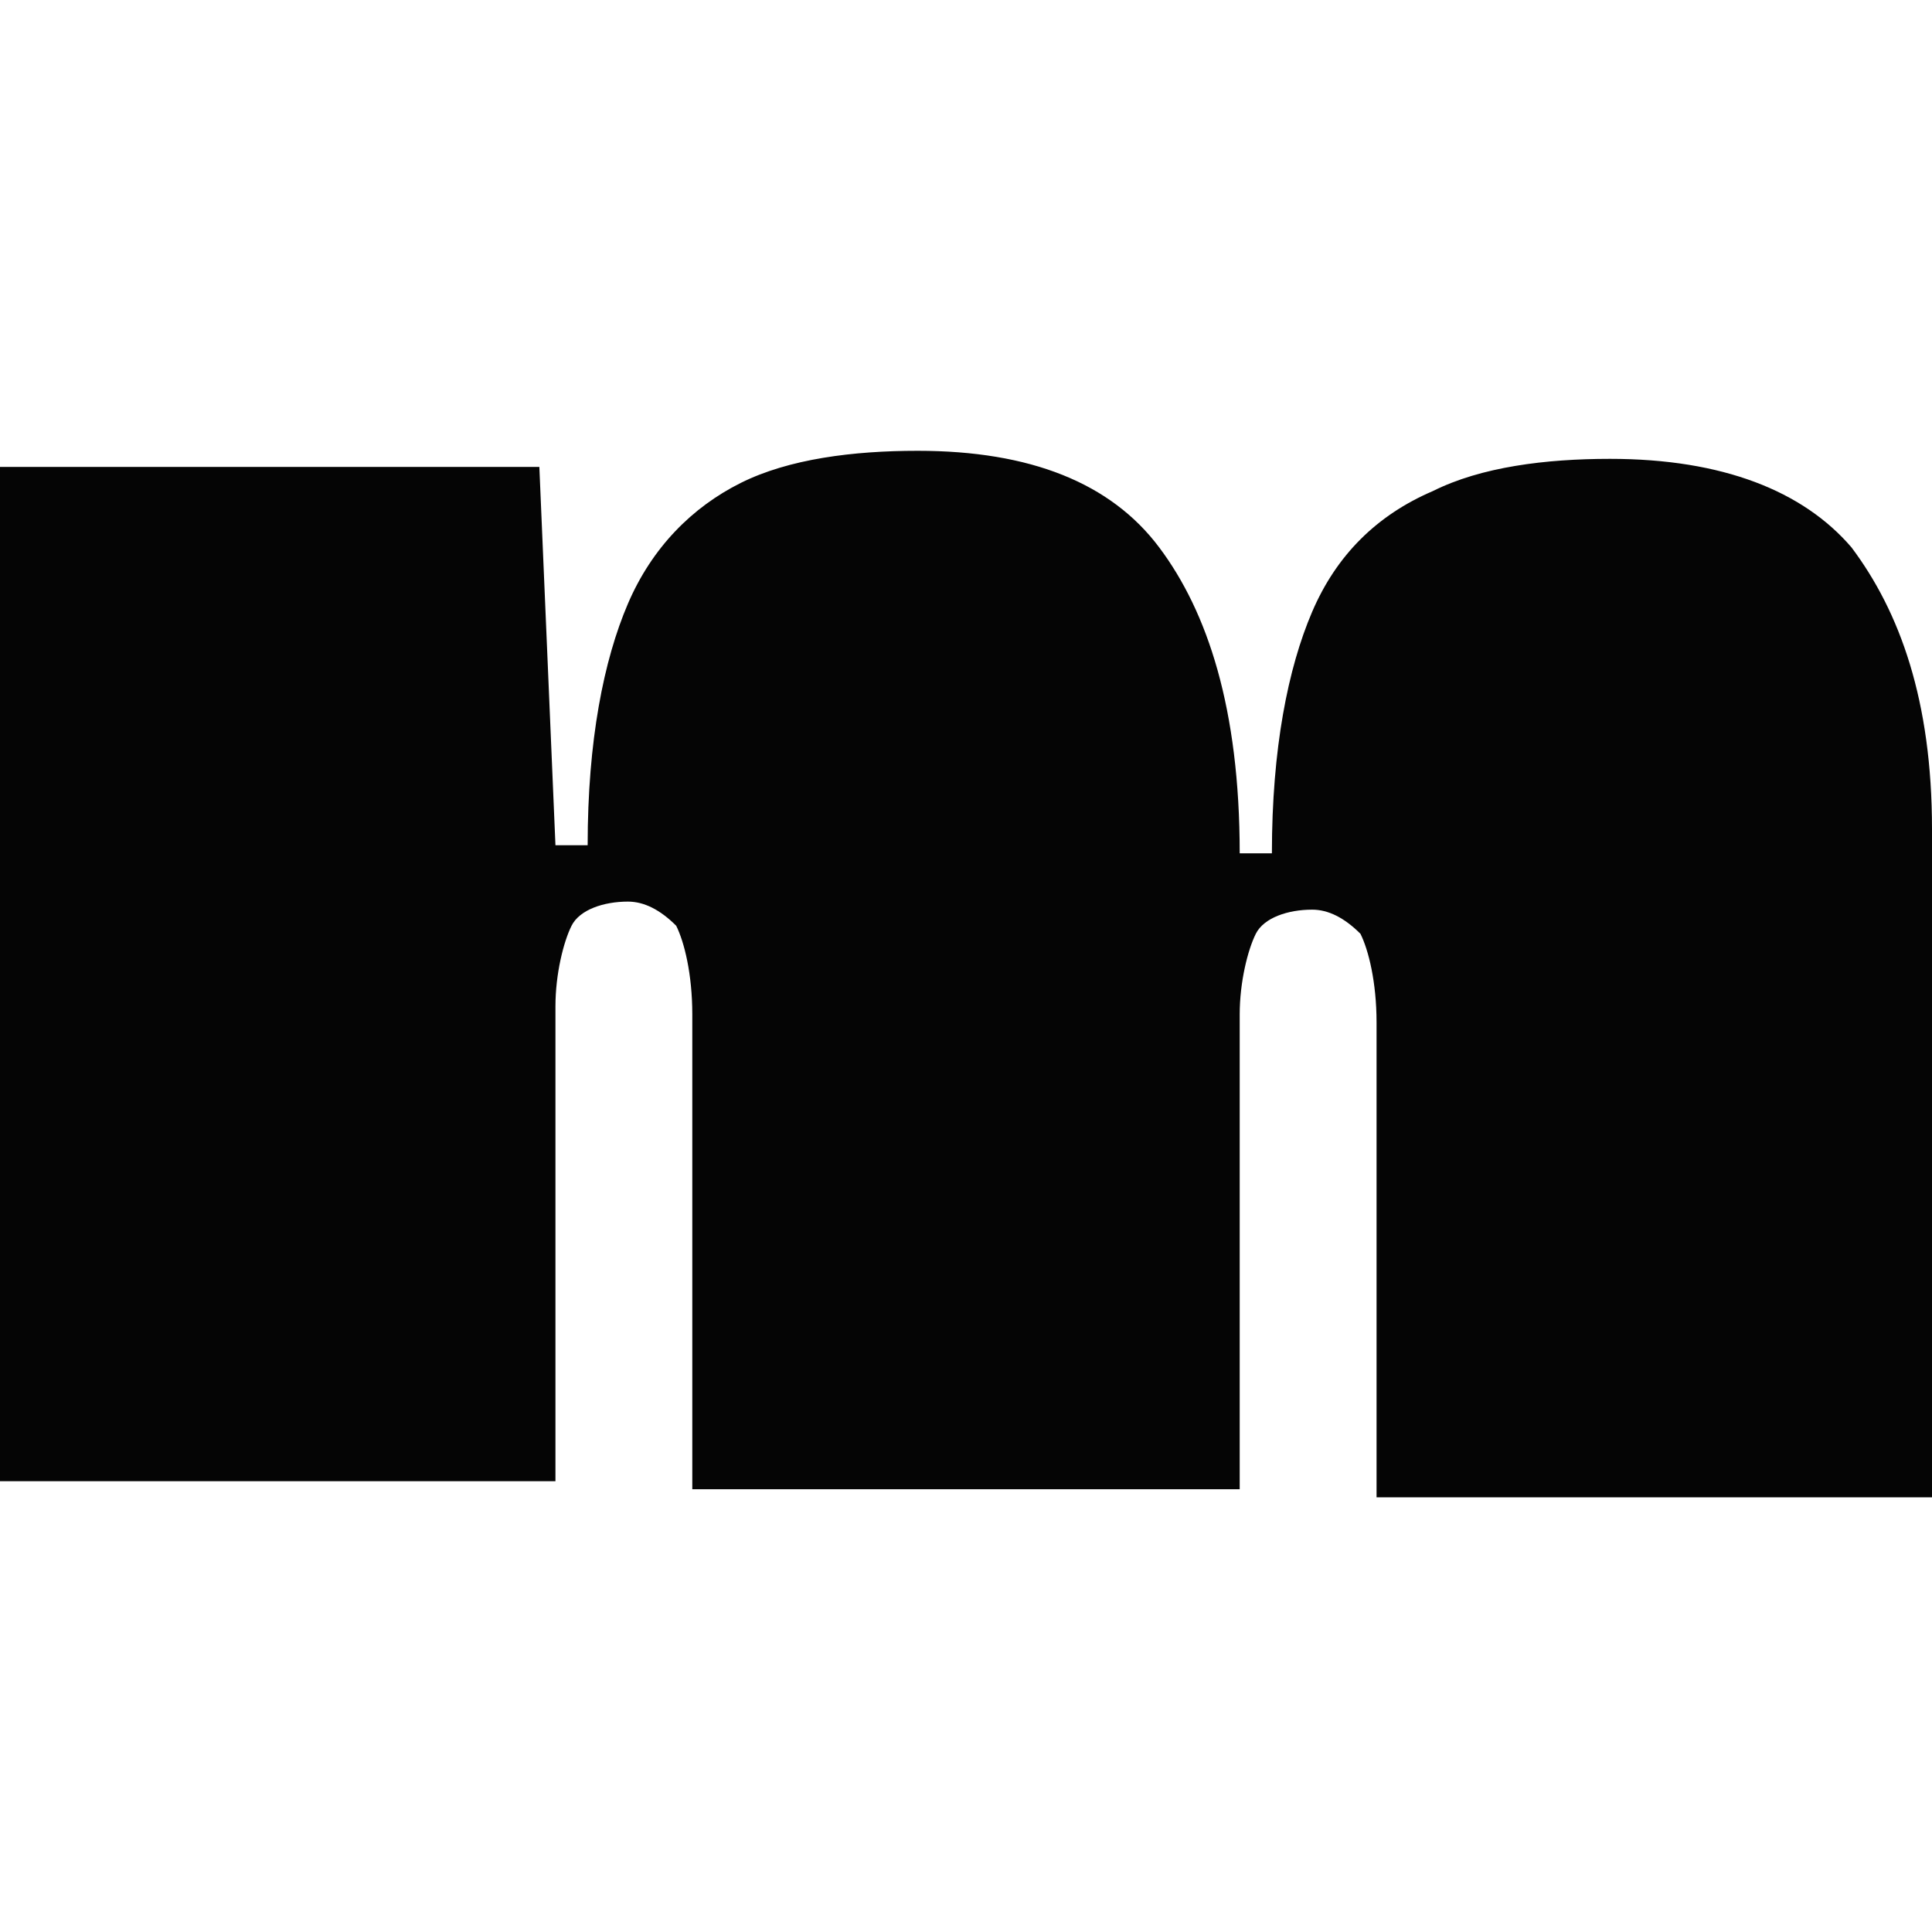
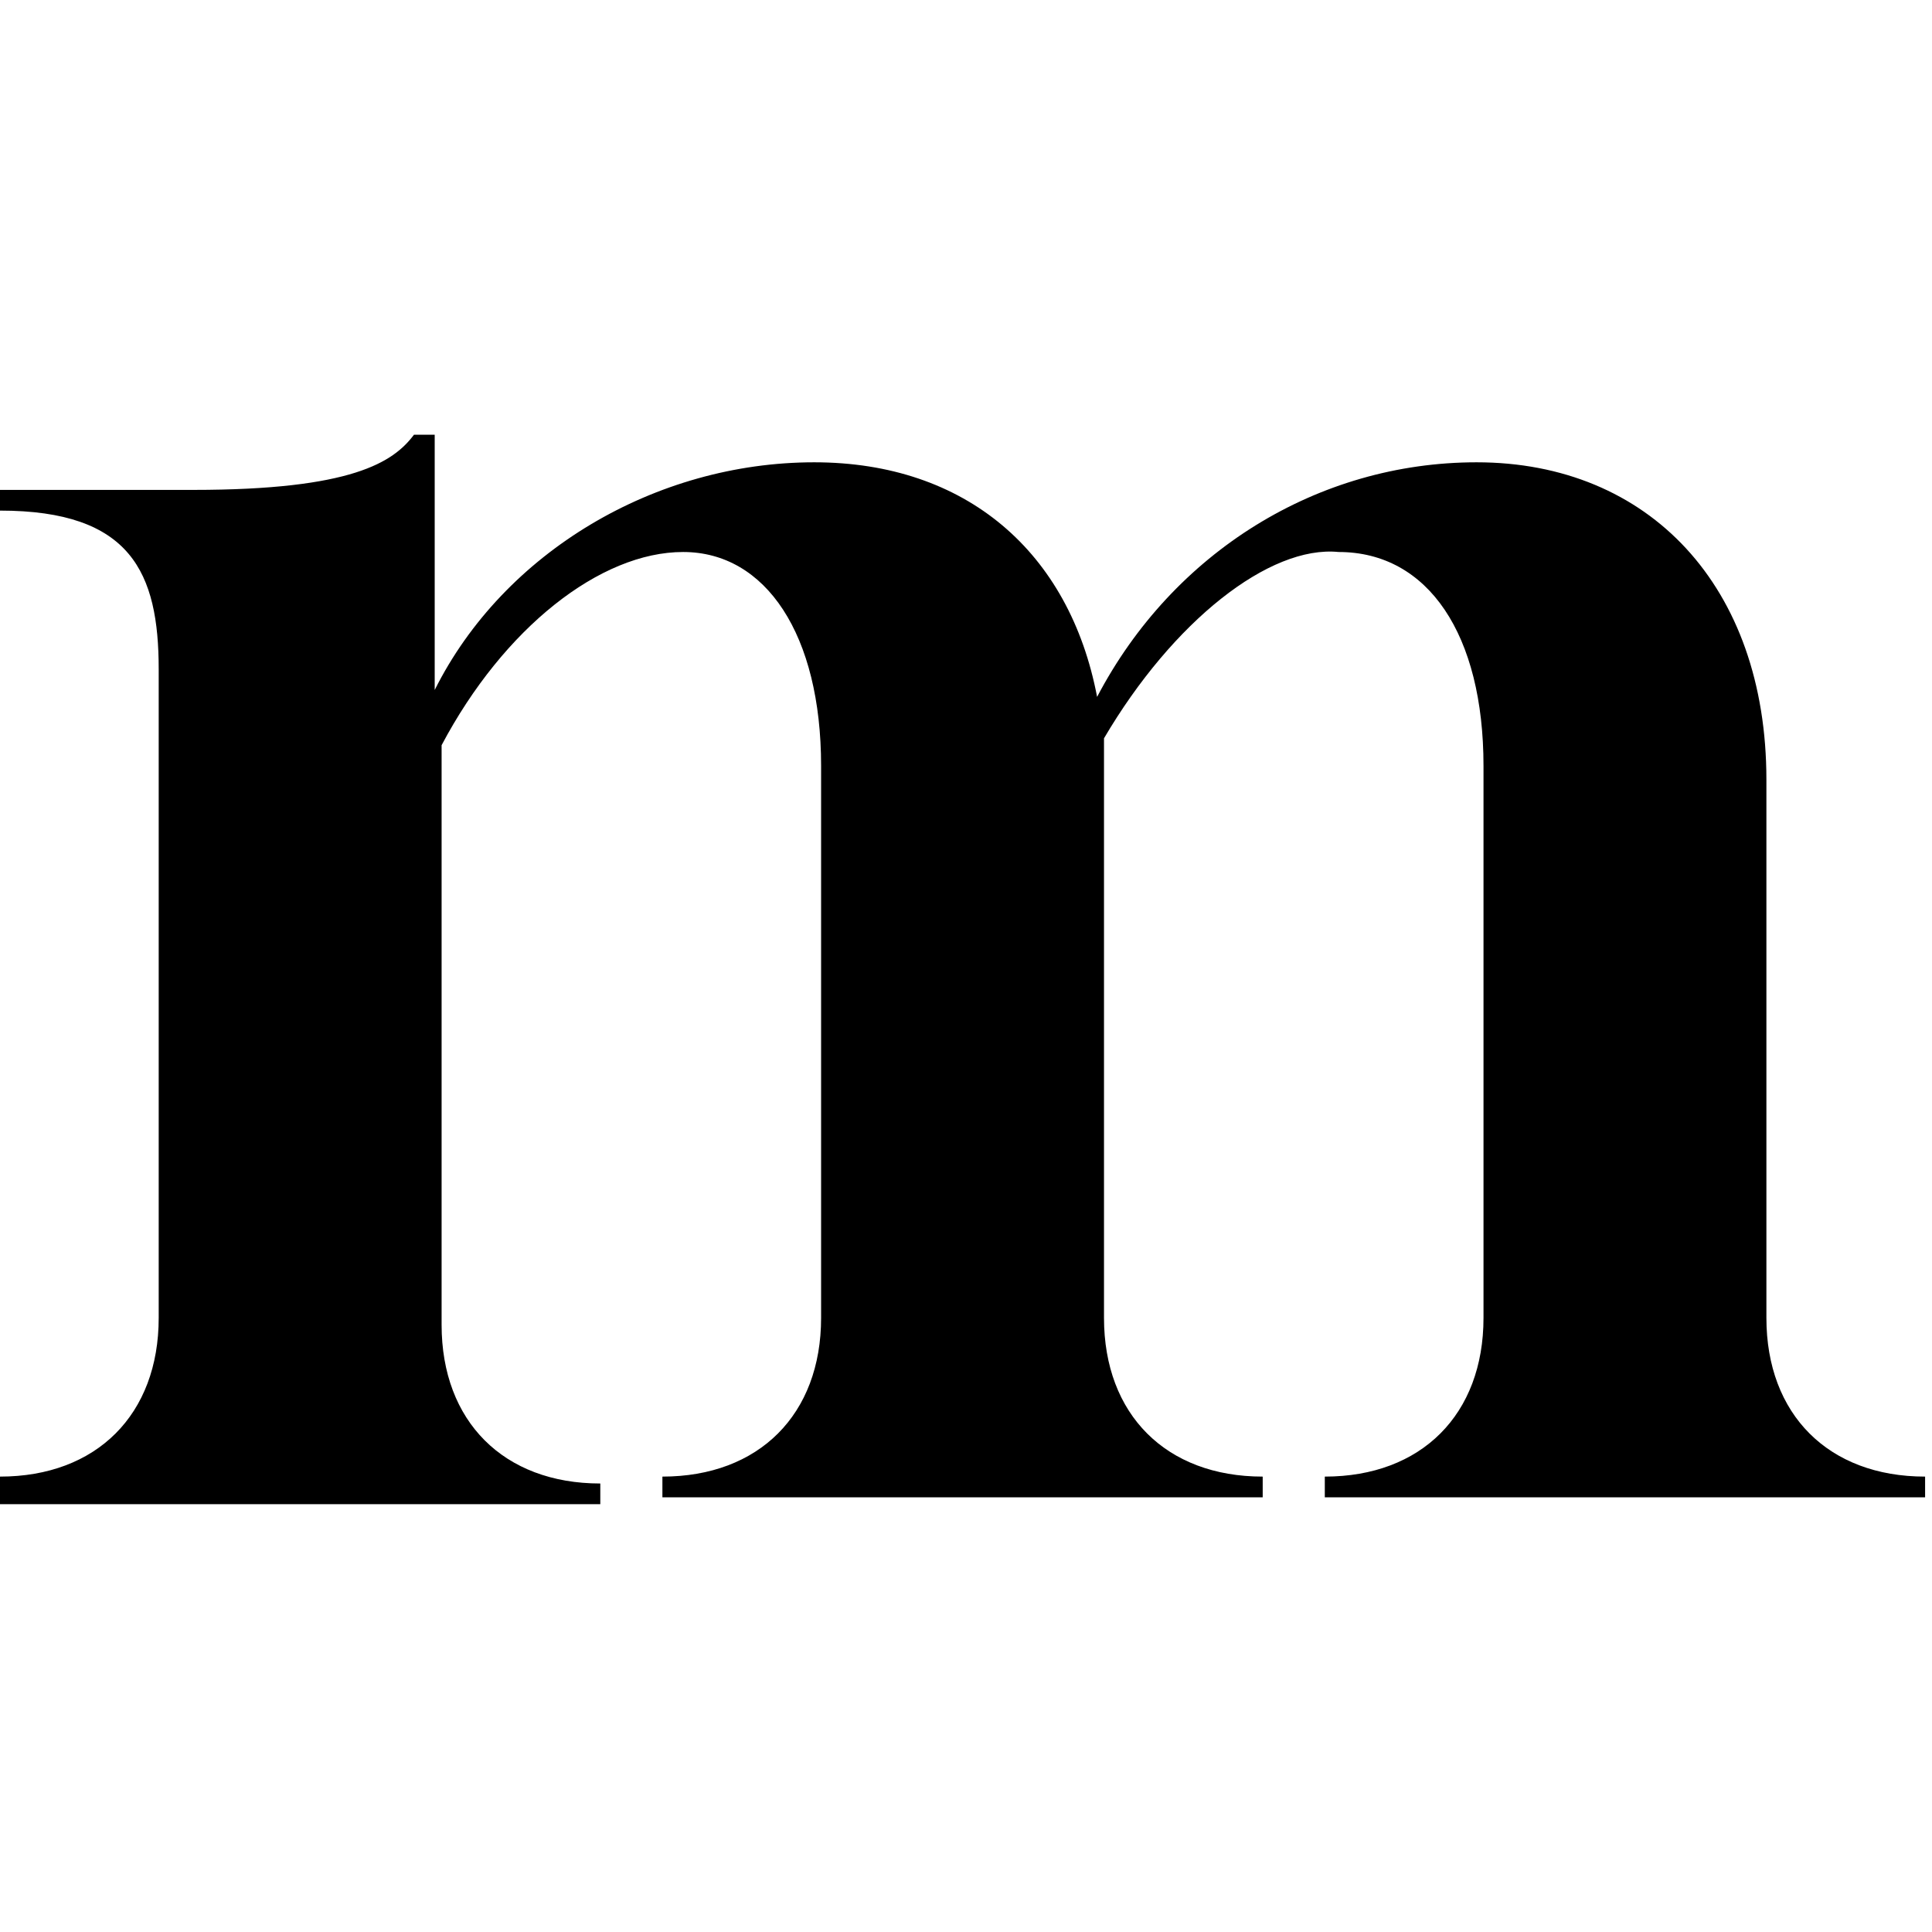
- <svg xmlns="http://www.w3.org/2000/svg" version="1.1" id="Layer_1" x="0px" y="0px" viewBox="0 0 24 24" style="enable-background:new 0 0 24 24;" xml:space="preserve">
-   <style type="text/css">
- 	.st0{fill:#050505;}
- </style>
-   <path class="st0" d="M0,18.5V5.8h6.7l0.2,4.7h0.4c0-1.3,0.2-2.3,0.5-3C8.1,6.8,8.6,6.3,9.2,6c0.6-0.3,1.4-0.4,2.2-0.4  c1.4,0,2.4,0.4,3,1.2s1,2,1,3.8h0.4c0-1.3,0.2-2.3,0.5-3c0.3-0.7,0.8-1.2,1.5-1.5c0.6-0.3,1.4-0.4,2.2-0.4c1.4,0,2.4,0.4,3,1.1  c0.6,0.8,1,1.9,1,3.5v8.3h-6.9v-5.9c0-0.5-0.1-0.9-0.2-1.1c-0.2-0.2-0.4-0.3-0.6-0.3c-0.3,0-0.6,0.1-0.7,0.3c-0.1,0.2-0.2,0.6-0.2,1  v5.9H8.6v-5.9c0-0.5-0.1-0.9-0.2-1.1c-0.2-0.2-0.4-0.3-0.6-0.3c-0.3,0-0.6,0.1-0.7,0.3s-0.2,0.6-0.2,1v5.9H0V18.5z" />
+ <svg xmlns="http://www.w3.org/2000/svg" version="1.1" id="Layer_1" x="0px" y="0px" viewBox="0 0 28 28" style="enable-background:new 0 0 28 28;" xml:space="preserve">
+   <path d="M0,21.4L0,21.4c1.4,0,2.3-0.9,2.3-2.3V9.7c0-1.4-0.4-2.3-2.3-2.3V7.1h2.8c2.3,0,2.9-0.4,3.2-0.8h0.3l0,3.7  c1-2,3.2-3.3,5.5-3.3c2.2,0,3.7,1.3,4.1,3.4c1.1-2.1,3.2-3.4,5.5-3.4c2.5,0,4.2,1.8,4.2,4.6v7.8c0,1.4,0.9,2.3,2.3,2.3h0v0.3h-8.7  v-0.3h0c1.4,0,2.3-0.9,2.3-2.3v-8c0-1.9-0.8-3.1-2.1-3.1C18.4,7.9,17,9,16,10.7c0,0.1,0,0.2,0,0.3v8.1c0,1.4,0.9,2.3,2.3,2.3h0v0.3  H9.6v-0.3h0c1.4,0,2.3-0.9,2.3-2.3v-8c0-1.9-0.8-3.1-2-3.1c-1.2,0-2.6,1.1-3.5,2.8v8.4c0,1.4,0.9,2.3,2.3,2.3h0v0.3H0V21.4z" />
</svg>
